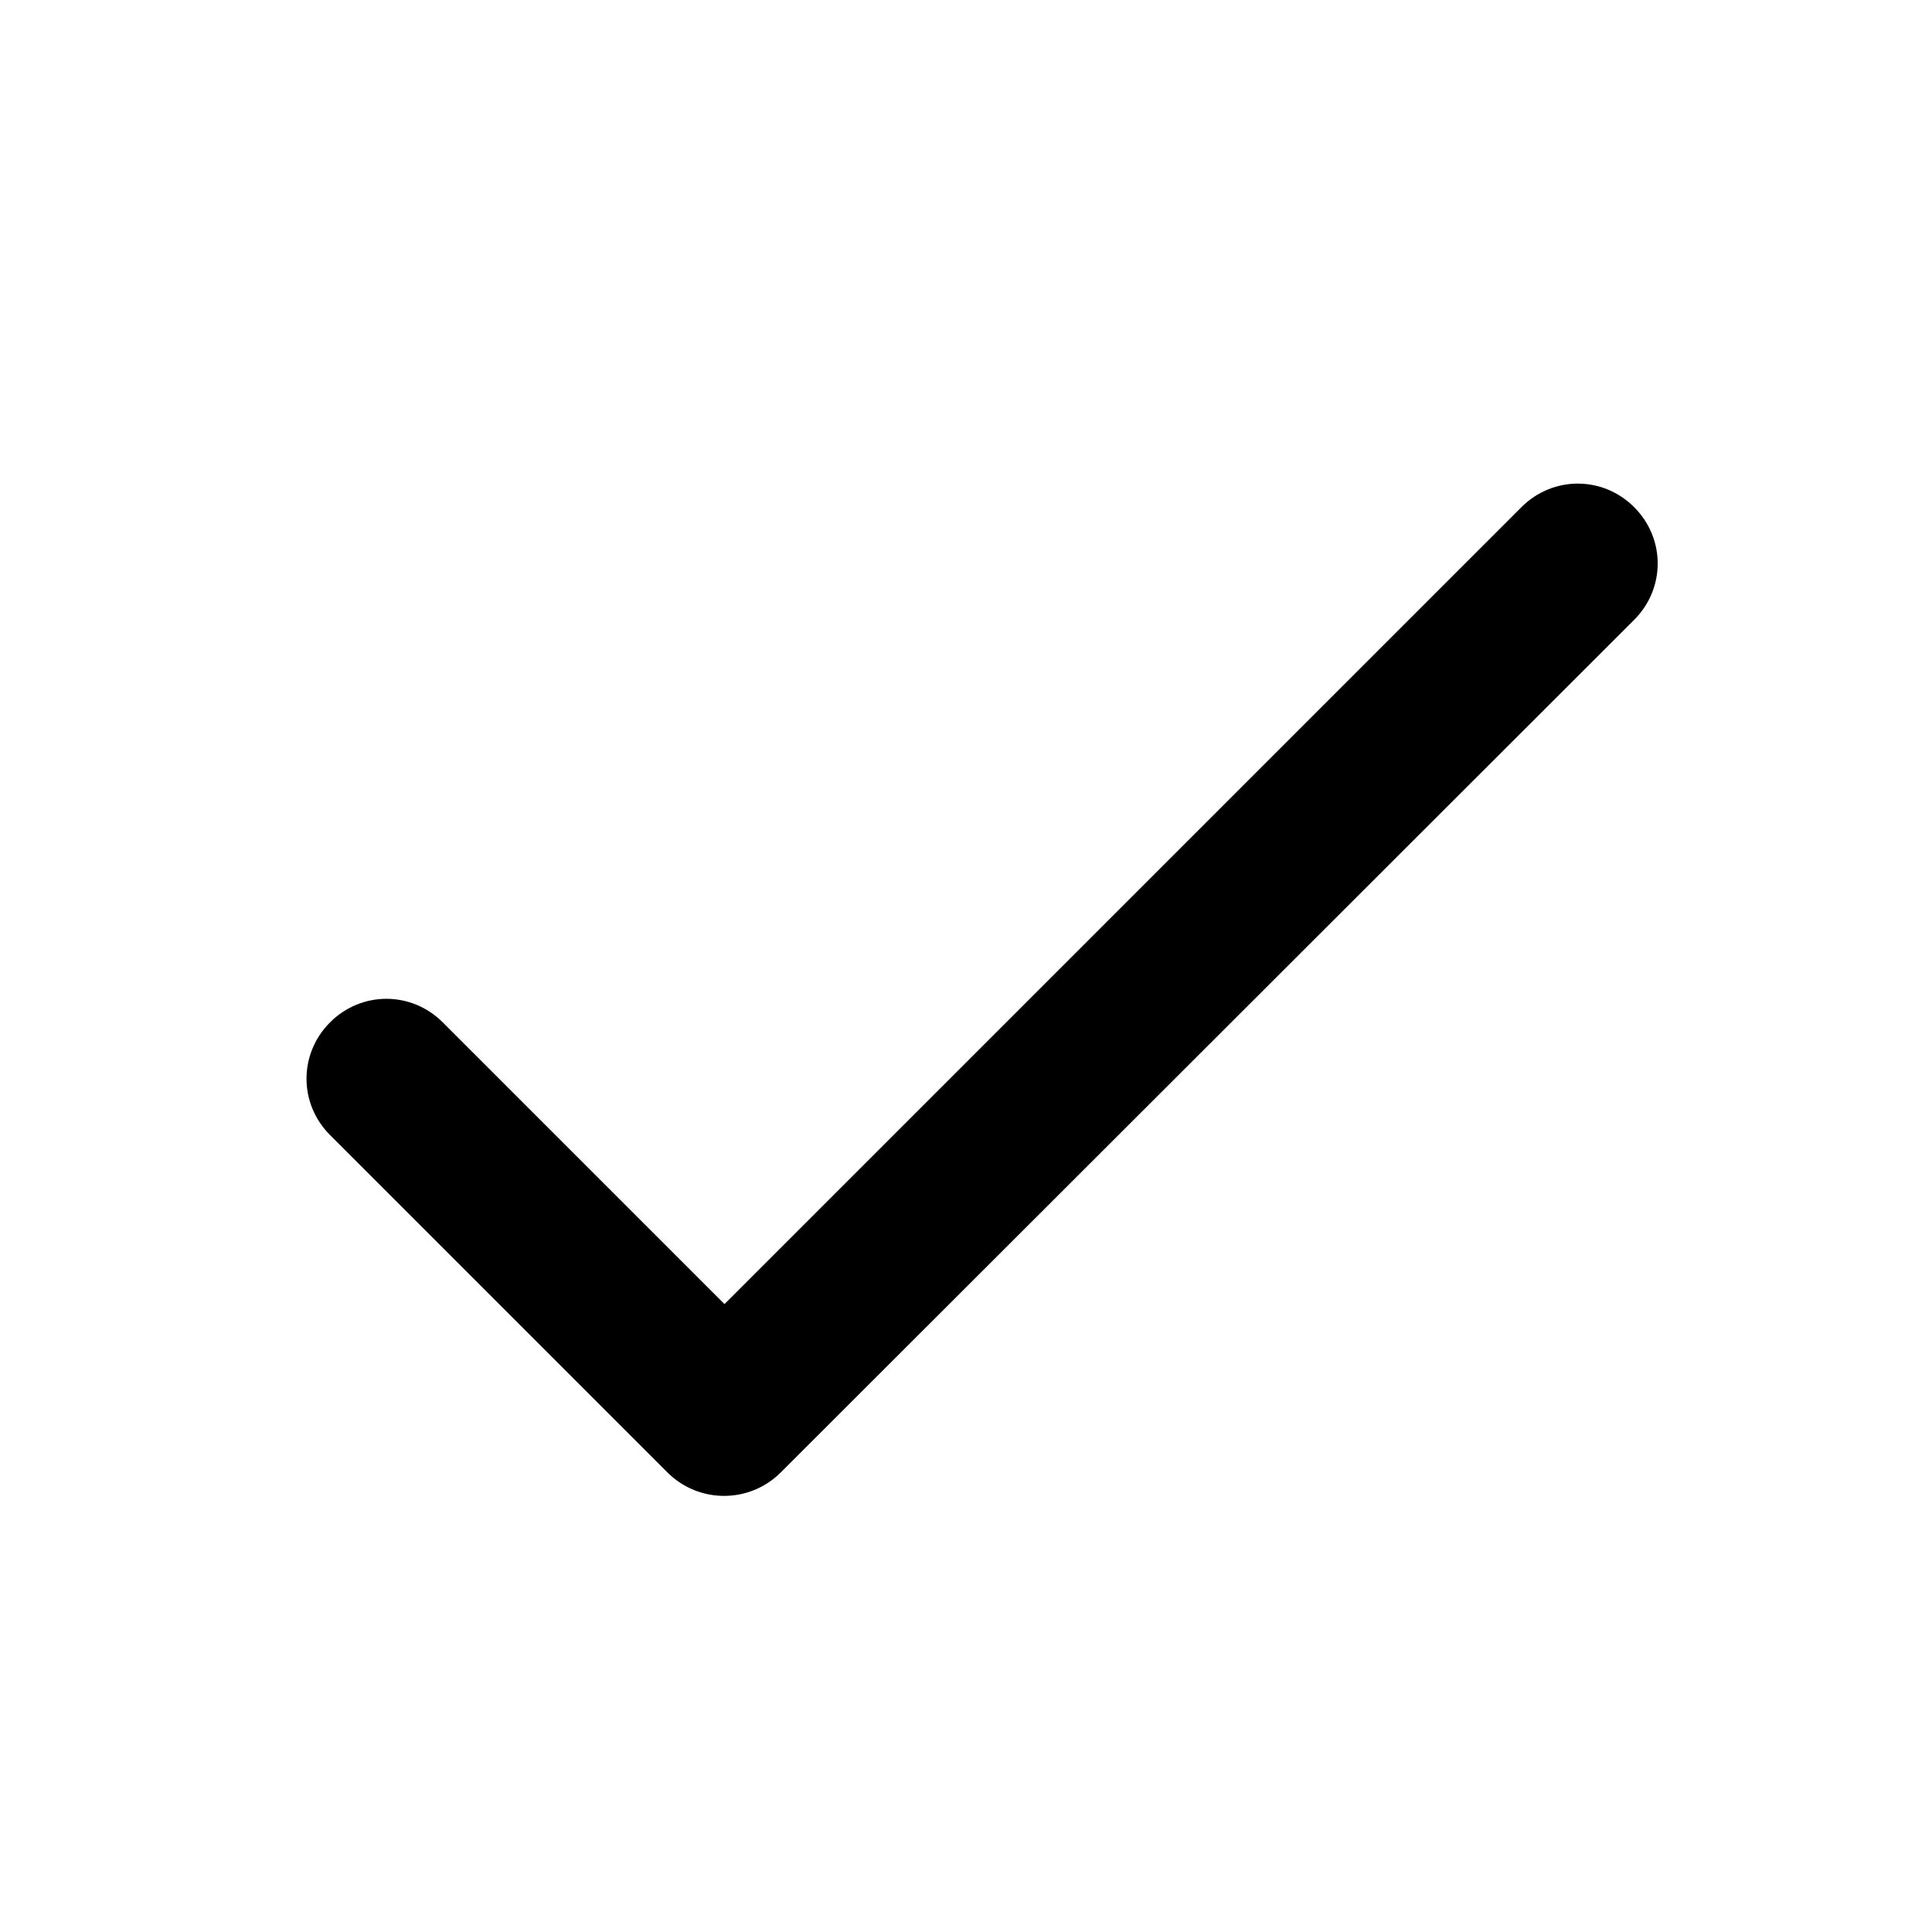
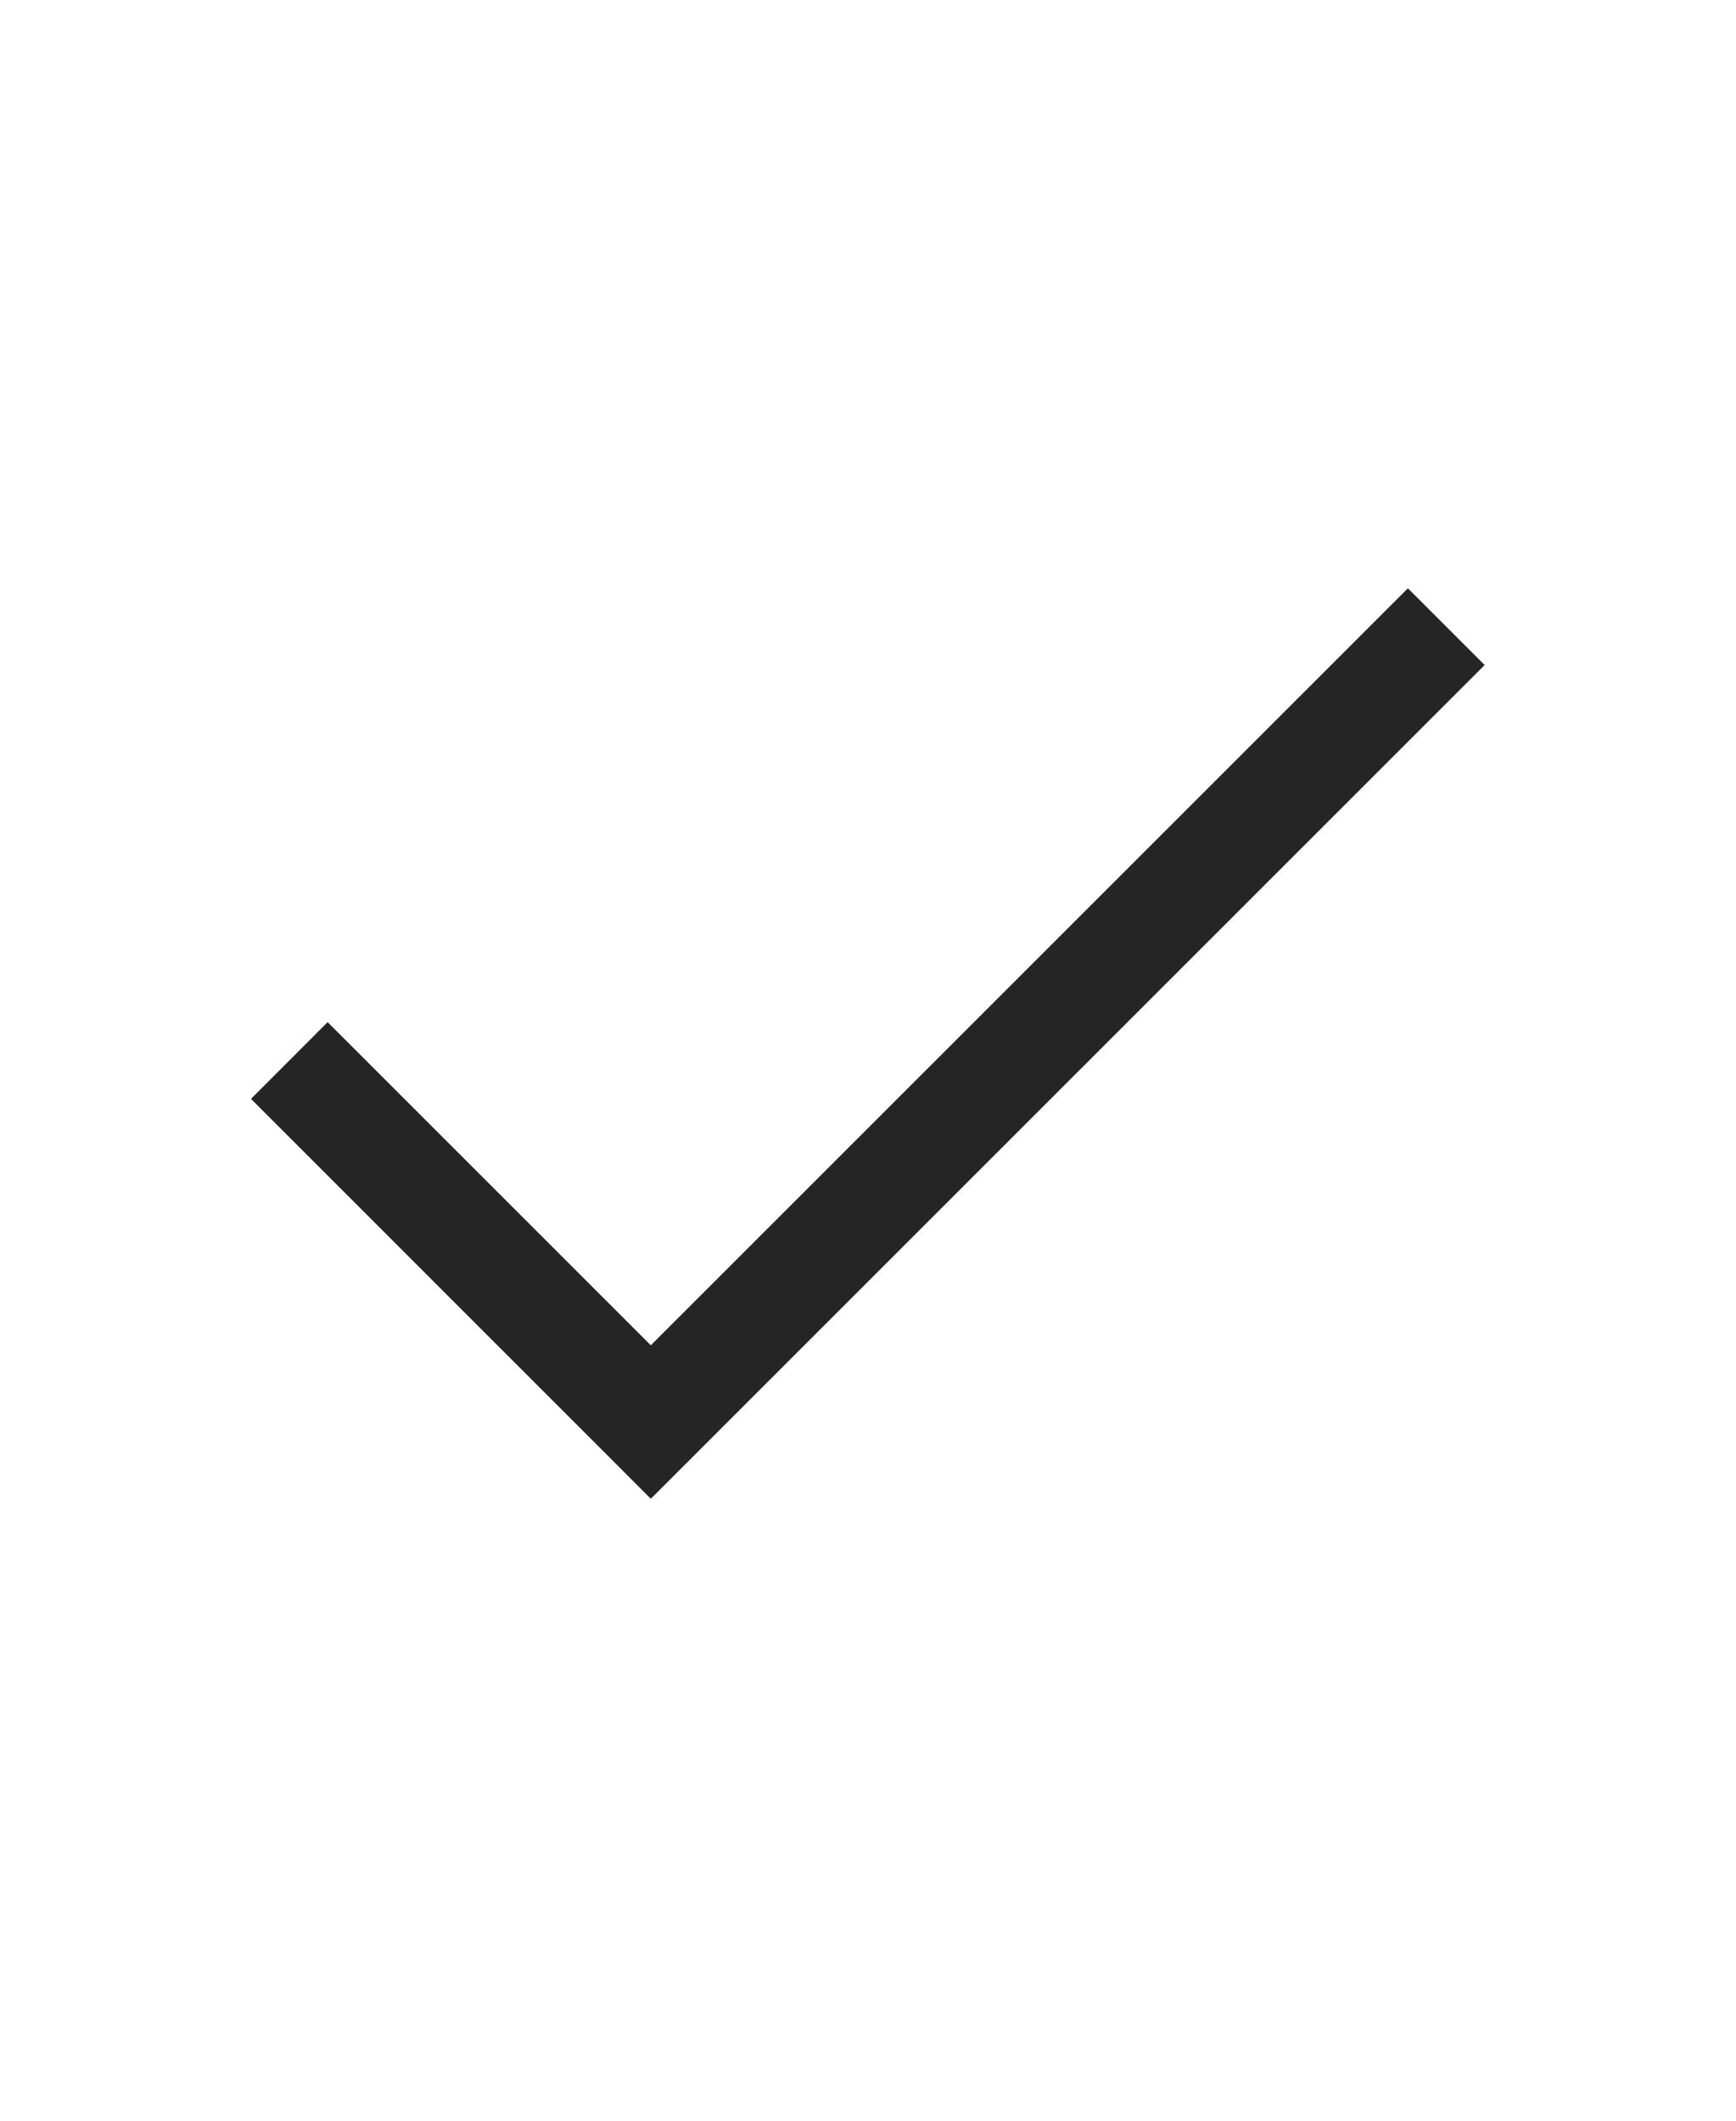
- <svg xmlns="http://www.w3.org/2000/svg" width="24" height="24" viewBox="0 0 24 24" fill="none">
-   <path d="M9 16.2L5.5 12.7C5.11 12.31 4.49 12.31 4.1 12.7C3.71 13.09 3.71 13.71 4.1 14.1L8.29 18.29C8.68 18.68 9.31 18.68 9.7 18.29L20.3 7.7C20.69 7.31 20.69 6.69 20.3 6.3C19.91 5.91 19.29 5.91 18.9 6.3L9 16.2Z" fill="black" />
+ <svg xmlns="http://www.w3.org/2000/svg" width="18" height="22" viewBox="0 0 18 22" fill="none">
+   <path fill-rule="evenodd" clip-rule="evenodd" d="M15.398 6.898L6.75 15.546L2.603 11.398L3.398 10.602L6.75 13.954L14.602 6.102L15.398 6.898Z" fill="#252525" />
</svg>
